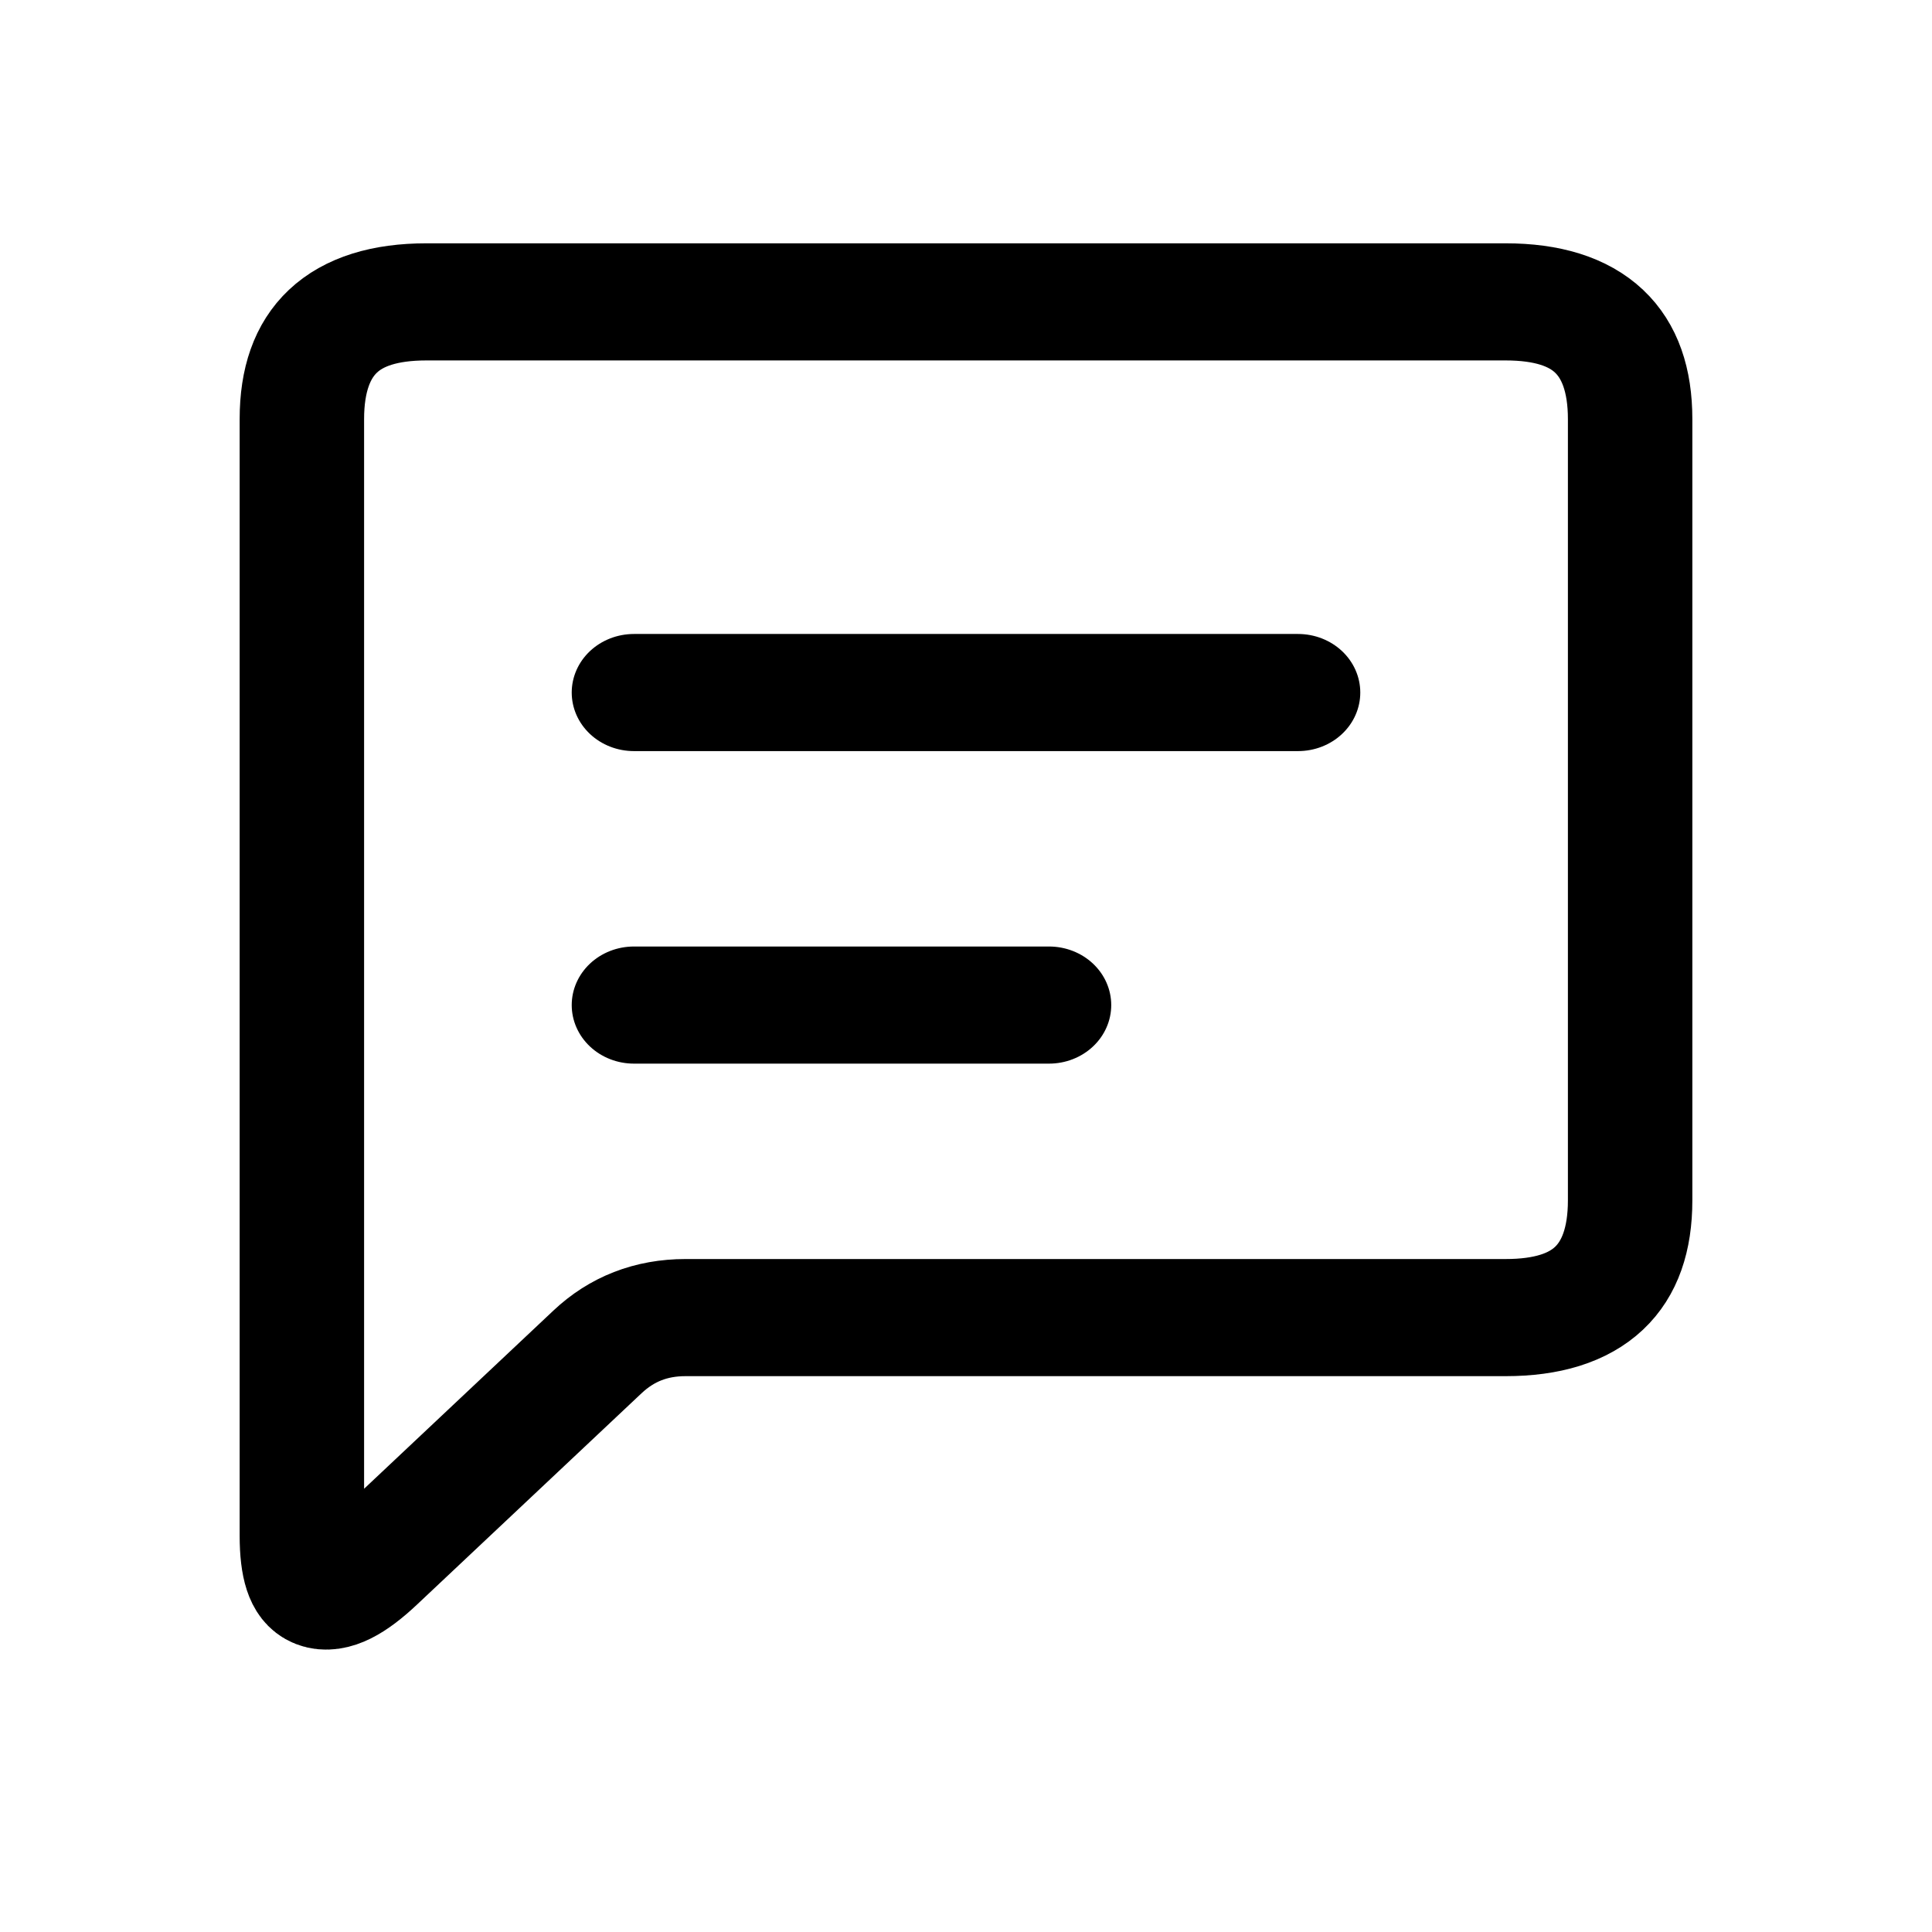
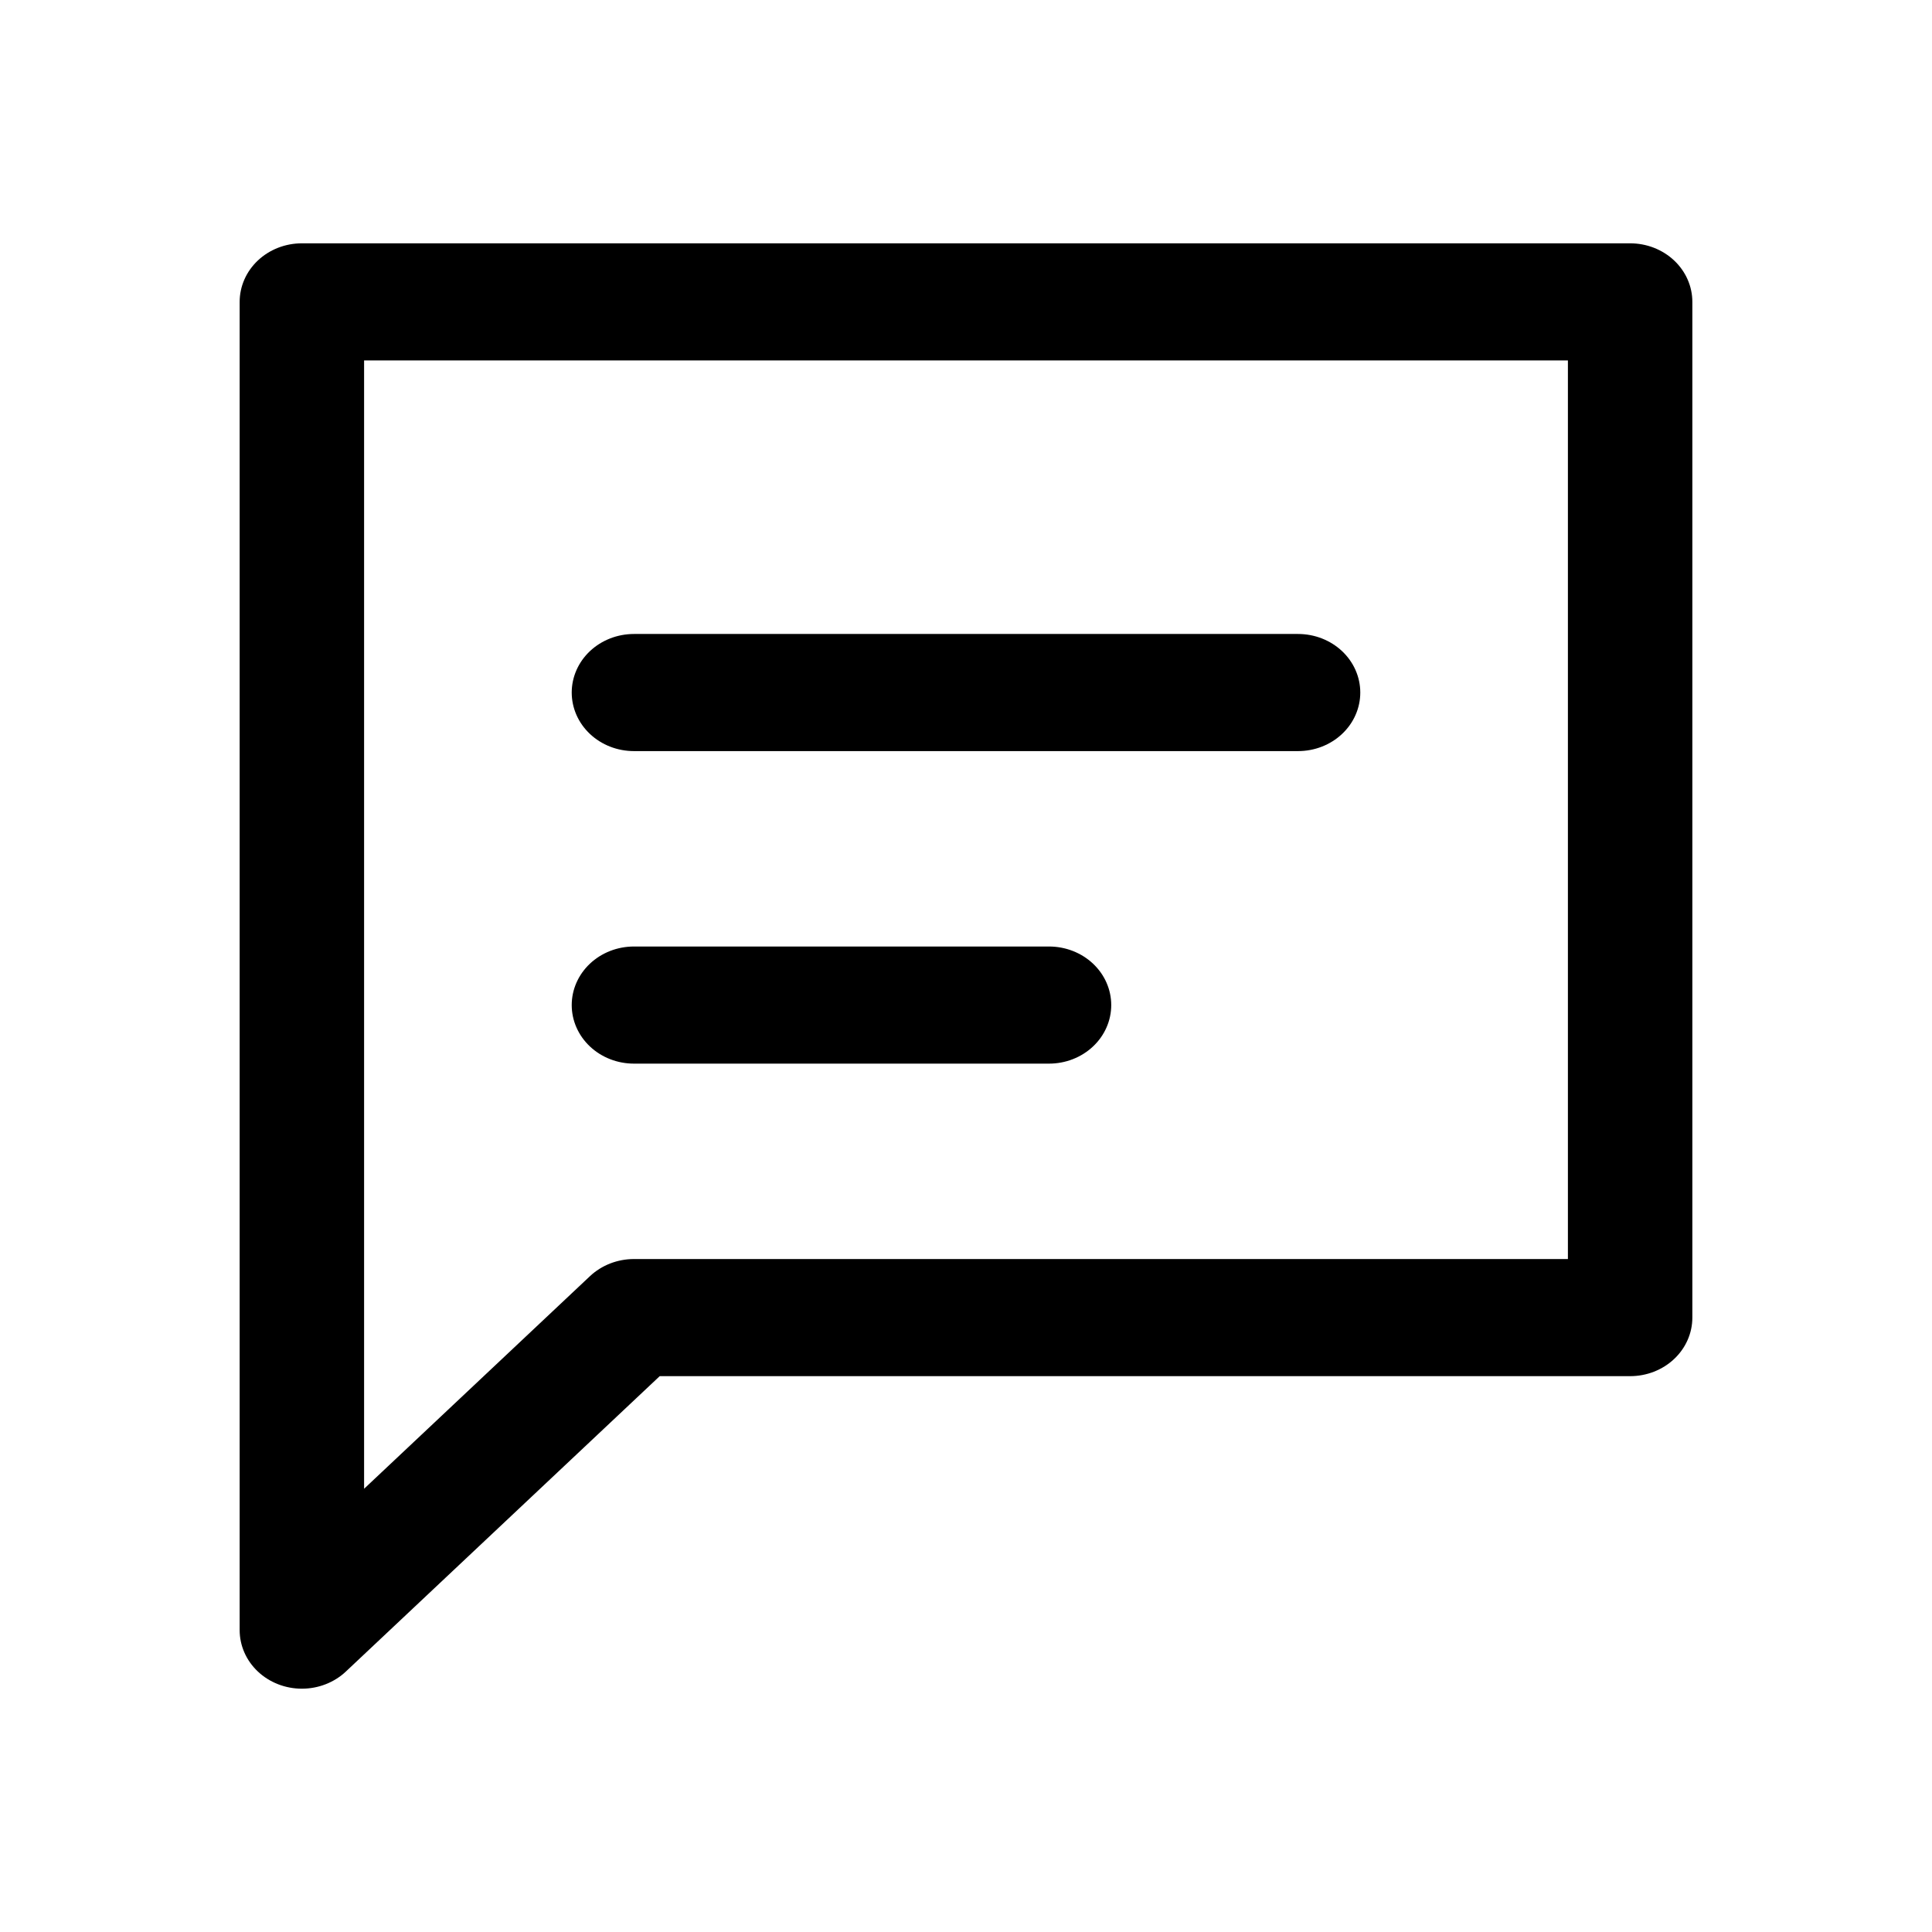
<svg xmlns="http://www.w3.org/2000/svg" viewBox="0 0 24 24" fill="none" stroke="currentColor" stroke-width="1.5" stroke-linecap="round" stroke-linejoin="round" shape-rendering="geometricPrecision">
  <g data-keyline="18x18" data-shape="square" transform="matrix(1.031252 0 0 0.9705892 -0.3750258 -0.132365)" stroke-width="1.499">
-     <path d="M5.5 4 L18.5 4 Q20 4 20 5.5 L20 15.5 Q20 17 18.5 17 L8.621 17 Q8 17 7.561 17.439 L4.854 20.146 Q4 21 4 19.793 L4 5.5 Q4 4 5.5 4 Z" />
+     <path d="M4 4h16v13H8l-4 4z" stroke-linejoin="round" />
    <path d="M8 9h8M8 13h5" />
  </g>
</svg>
